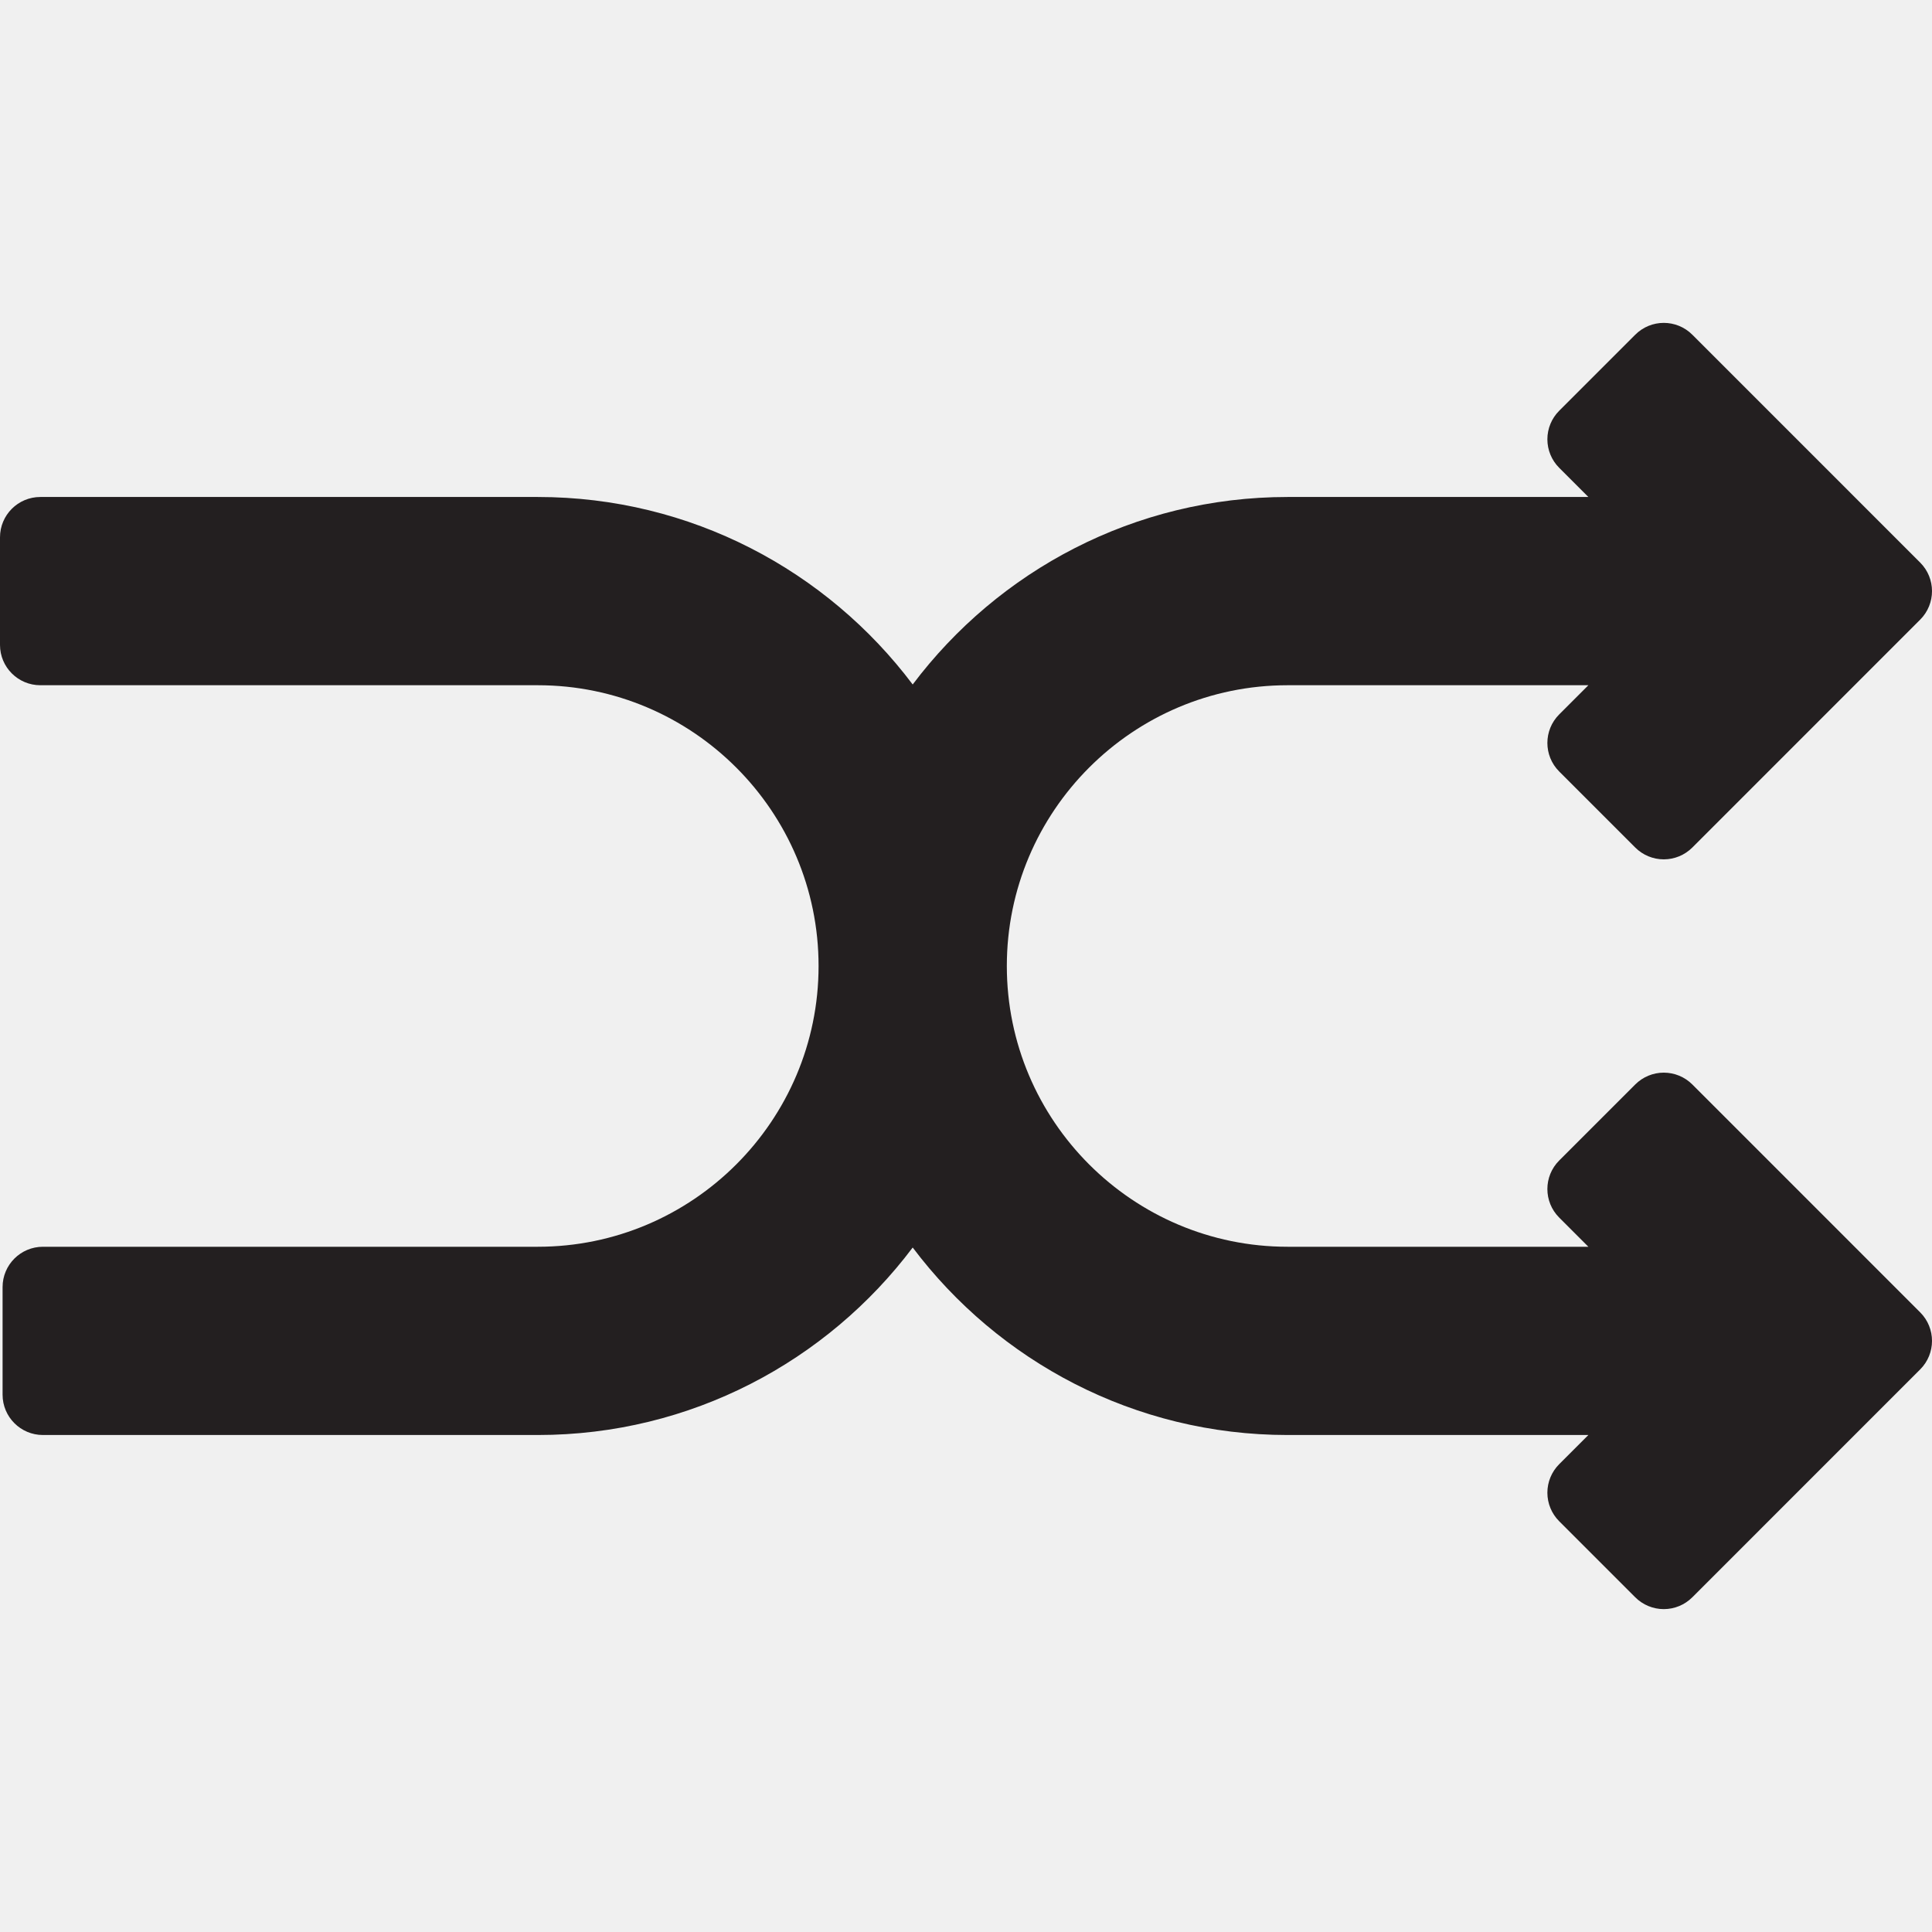
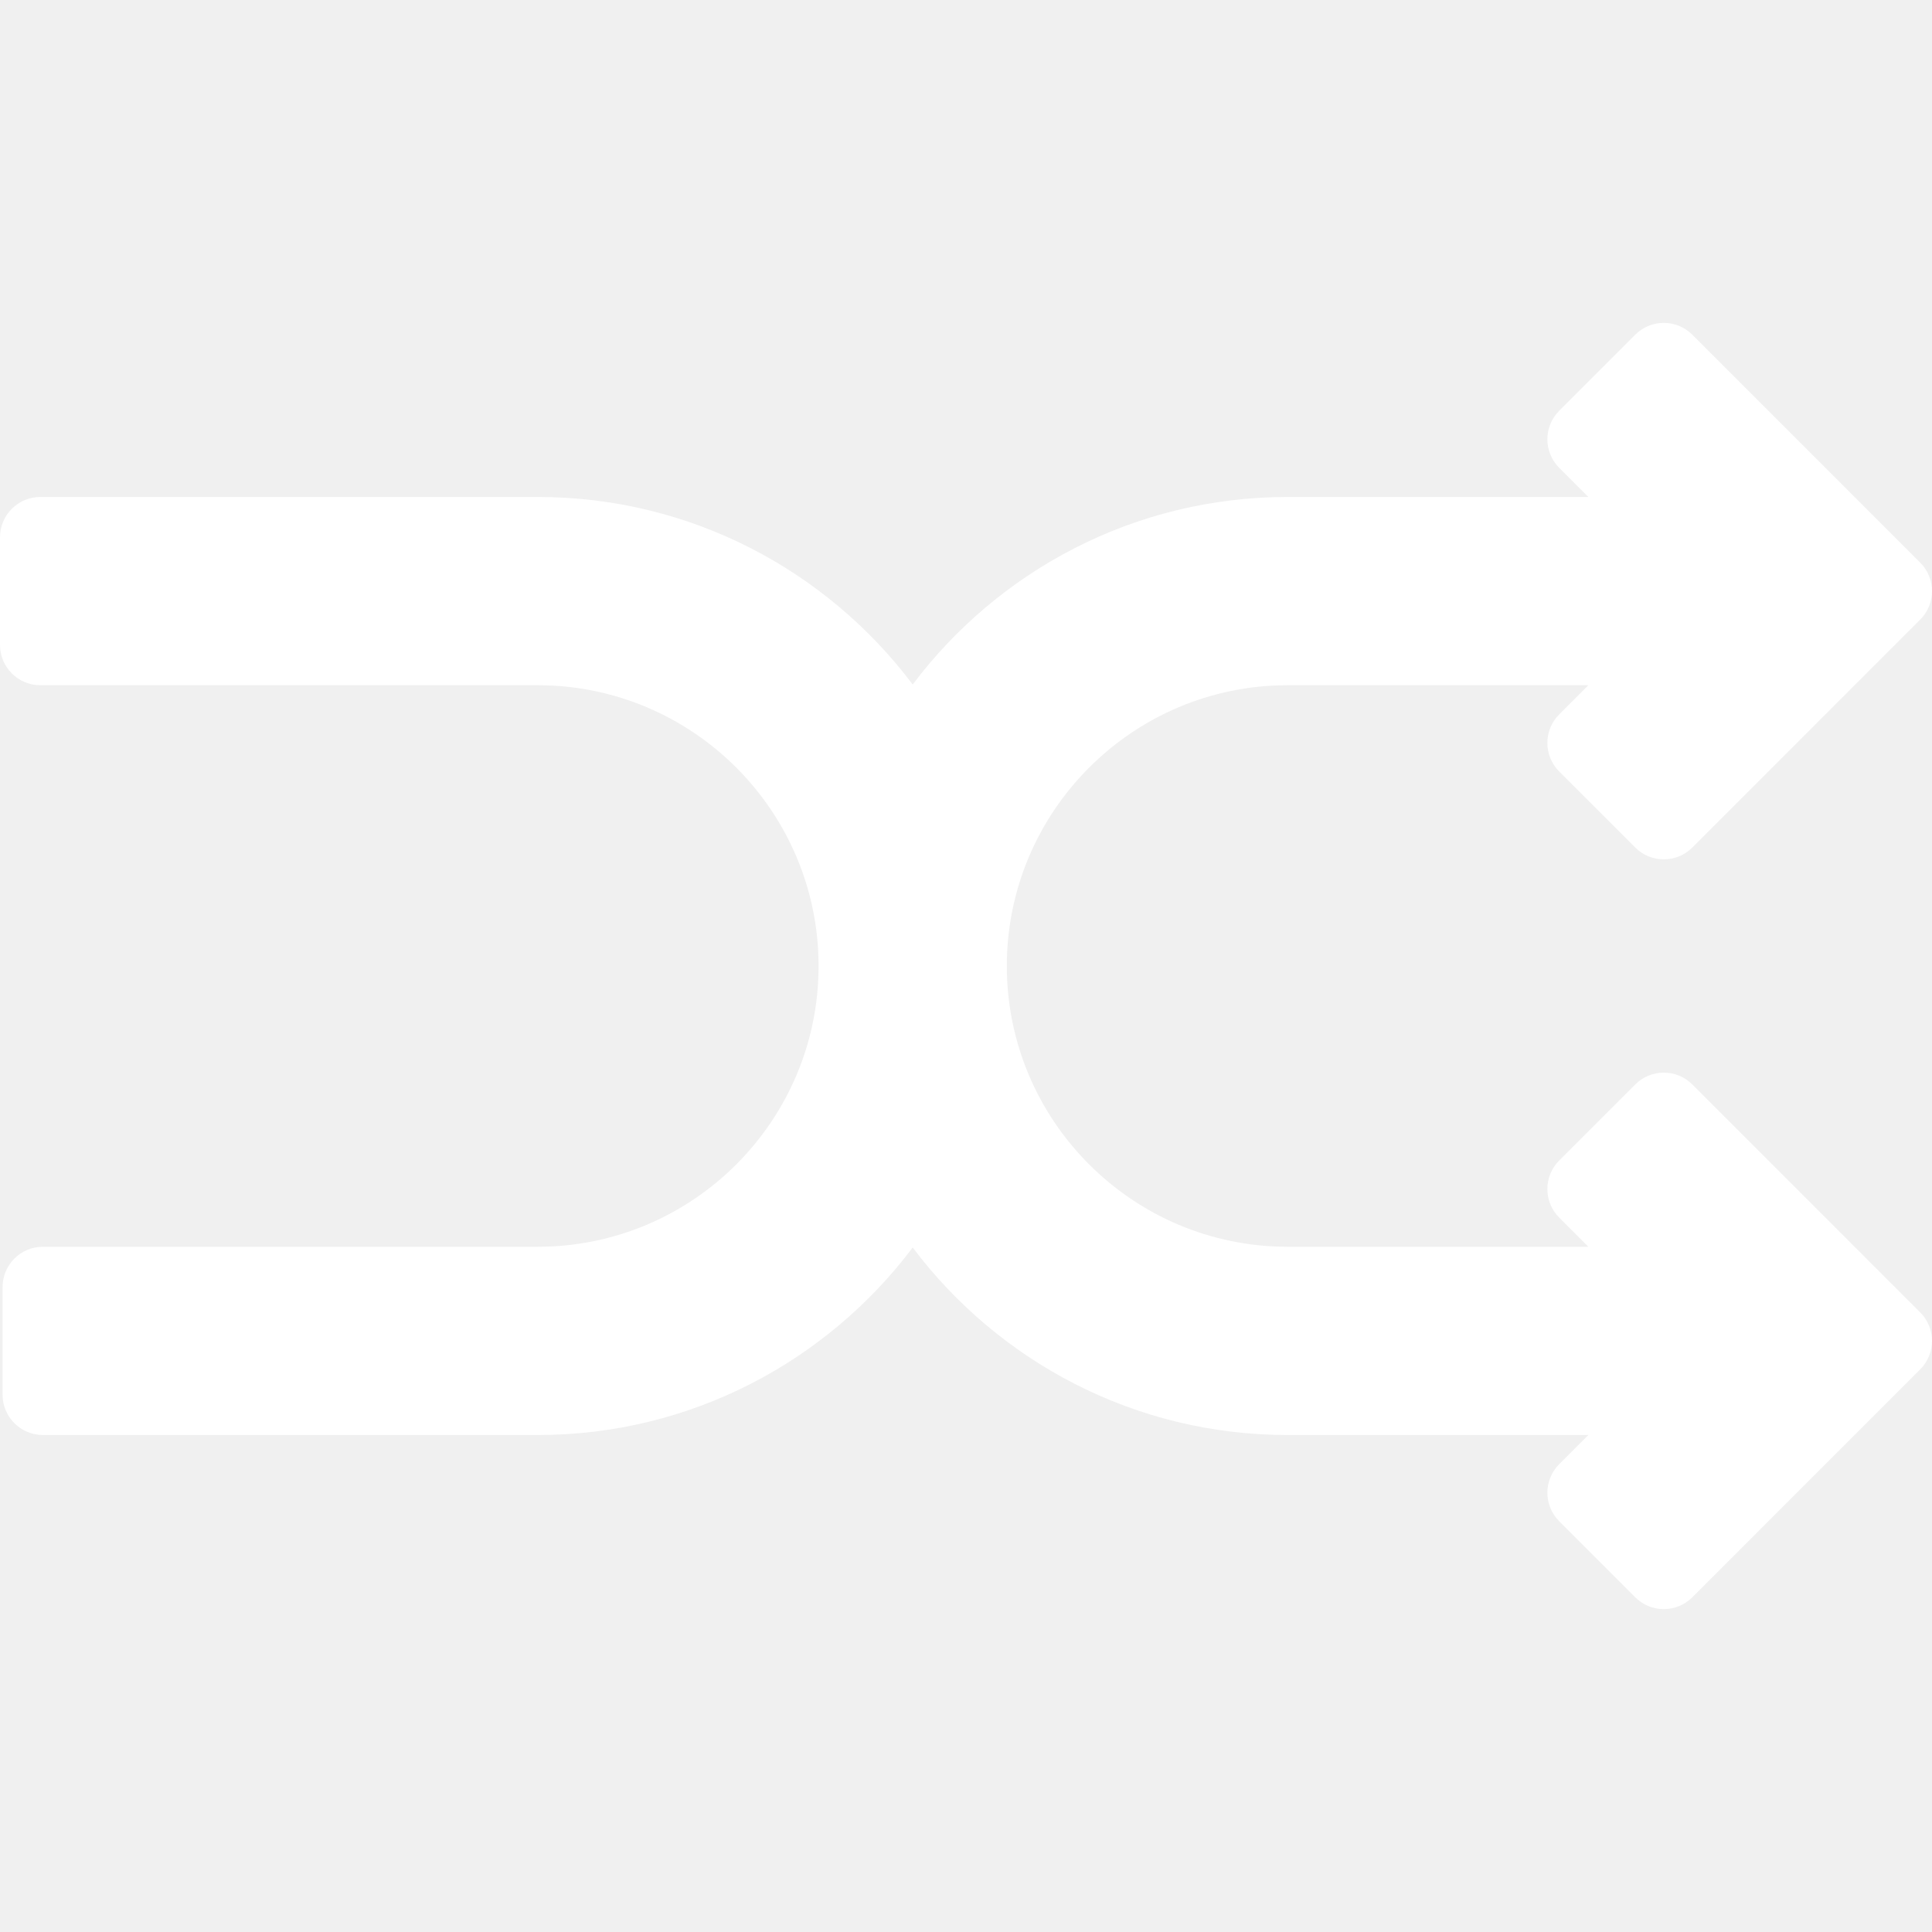
<svg xmlns="http://www.w3.org/2000/svg" version="1.1" id="Capa_1" x="0px" y="0px" viewBox="0 0 359.206 359.206" style="enable-background:new 0 0 359.206 359.206;" xml:space="preserve">
-   <path style="fill:#231F20;" d="M357.01,244l-42.368-42.372c-1.407-1.406-3.315-2.197-5.303-2.197h-0.001  c-1.989,0-3.896,0.79-5.303,2.196l-14.143,14.142c-2.929,2.929-2.929,7.678,0,10.607l5.426,5.427h-55.926  c-28.782,0-52.198-23.416-52.198-52.197c0-28.785,23.416-52.204,52.198-52.204h55.927l-5.427,5.428  c-2.929,2.929-2.928,7.678,0,10.607l14.143,14.142c1.407,1.406,3.314,2.196,5.304,2.196c1.989,0,3.896-0.791,5.303-2.197  l42.368-42.373c2.929-2.929,2.928-7.678,0-10.606l-42.368-42.37c-2.929-2.929-7.678-2.929-10.607,0l-14.143,14.142  c-1.407,1.406-2.197,3.314-2.197,5.303c0,1.989,0.79,3.896,2.197,5.303l5.425,5.425h-55.926c-28.458,0-53.773,13.705-69.698,34.86  c-15.926-21.155-41.241-34.86-69.698-34.86H7.5c-4.142,0-7.5,3.358-7.5,7.5v20c0,4.142,3.358,7.5,7.5,7.5h92.495  c28.782,0,52.198,23.419,52.198,52.204c0,28.781-23.416,52.197-52.198,52.197H7.98c-4.142,0-7.5,3.358-7.5,7.5v20  c0,4.142,3.358,7.5,7.5,7.5h92.015c28.458,0,53.772-13.704,69.698-34.858c15.926,21.154,41.241,34.858,69.698,34.858h55.926  l-5.426,5.426c-1.406,1.407-2.196,3.314-2.196,5.304c0,1.989,0.79,3.896,2.197,5.303l14.143,14.142  c1.407,1.406,3.314,2.196,5.304,2.196c1.989,0,3.896-0.791,5.303-2.197l42.368-42.371C359.938,251.677,359.939,246.929,357.01,244z" />
+   <path style="fill:#ffffff;" d="M357.01,244l-42.368-42.372c-1.407-1.406-3.315-2.197-5.303-2.197h-0.001  c-1.989,0-3.896,0.79-5.303,2.196l-14.143,14.142c-2.929,2.929-2.929,7.678,0,10.607l5.426,5.427h-55.926  c-28.782,0-52.198-23.416-52.198-52.197c0-28.785,23.416-52.204,52.198-52.204h55.927l-5.427,5.428  c-2.929,2.929-2.928,7.678,0,10.607l14.143,14.142c1.407,1.406,3.314,2.196,5.304,2.196c1.989,0,3.896-0.791,5.303-2.197  l42.368-42.373c2.929-2.929,2.928-7.678,0-10.606l-42.368-42.37c-2.929-2.929-7.678-2.929-10.607,0l-14.143,14.142  c-1.407,1.406-2.197,3.314-2.197,5.303c0,1.989,0.79,3.896,2.197,5.303l5.425,5.425h-55.926c-28.458,0-53.773,13.705-69.698,34.86  c-15.926-21.155-41.241-34.86-69.698-34.86H7.5c-4.142,0-7.5,3.358-7.5,7.5v20c0,4.142,3.358,7.5,7.5,7.5h92.495  c28.782,0,52.198,23.419,52.198,52.204c0,28.781-23.416,52.197-52.198,52.197H7.98c-4.142,0-7.5,3.358-7.5,7.5v20  c0,4.142,3.358,7.5,7.5,7.5h92.015c28.458,0,53.772-13.704,69.698-34.858c15.926,21.154,41.241,34.858,69.698,34.858h55.926  l-5.426,5.426c-1.406,1.407-2.196,3.314-2.196,5.304c0,1.989,0.79,3.896,2.197,5.303l14.143,14.142  c1.407,1.406,3.314,2.196,5.304,2.196c1.989,0,3.896-0.791,5.303-2.197l42.368-42.371C359.938,251.677,359.939,246.929,357.01,244z" />
  <g>
</g>
  <g>
</g>
  <g>
</g>
  <g>
</g>
  <g>
</g>
  <g>
</g>
  <g>
</g>
  <g>
</g>
  <g>
</g>
  <g>
</g>
  <g>
</g>
  <g>
</g>
  <g>
</g>
  <g>
</g>
  <g>
</g>
</svg>
